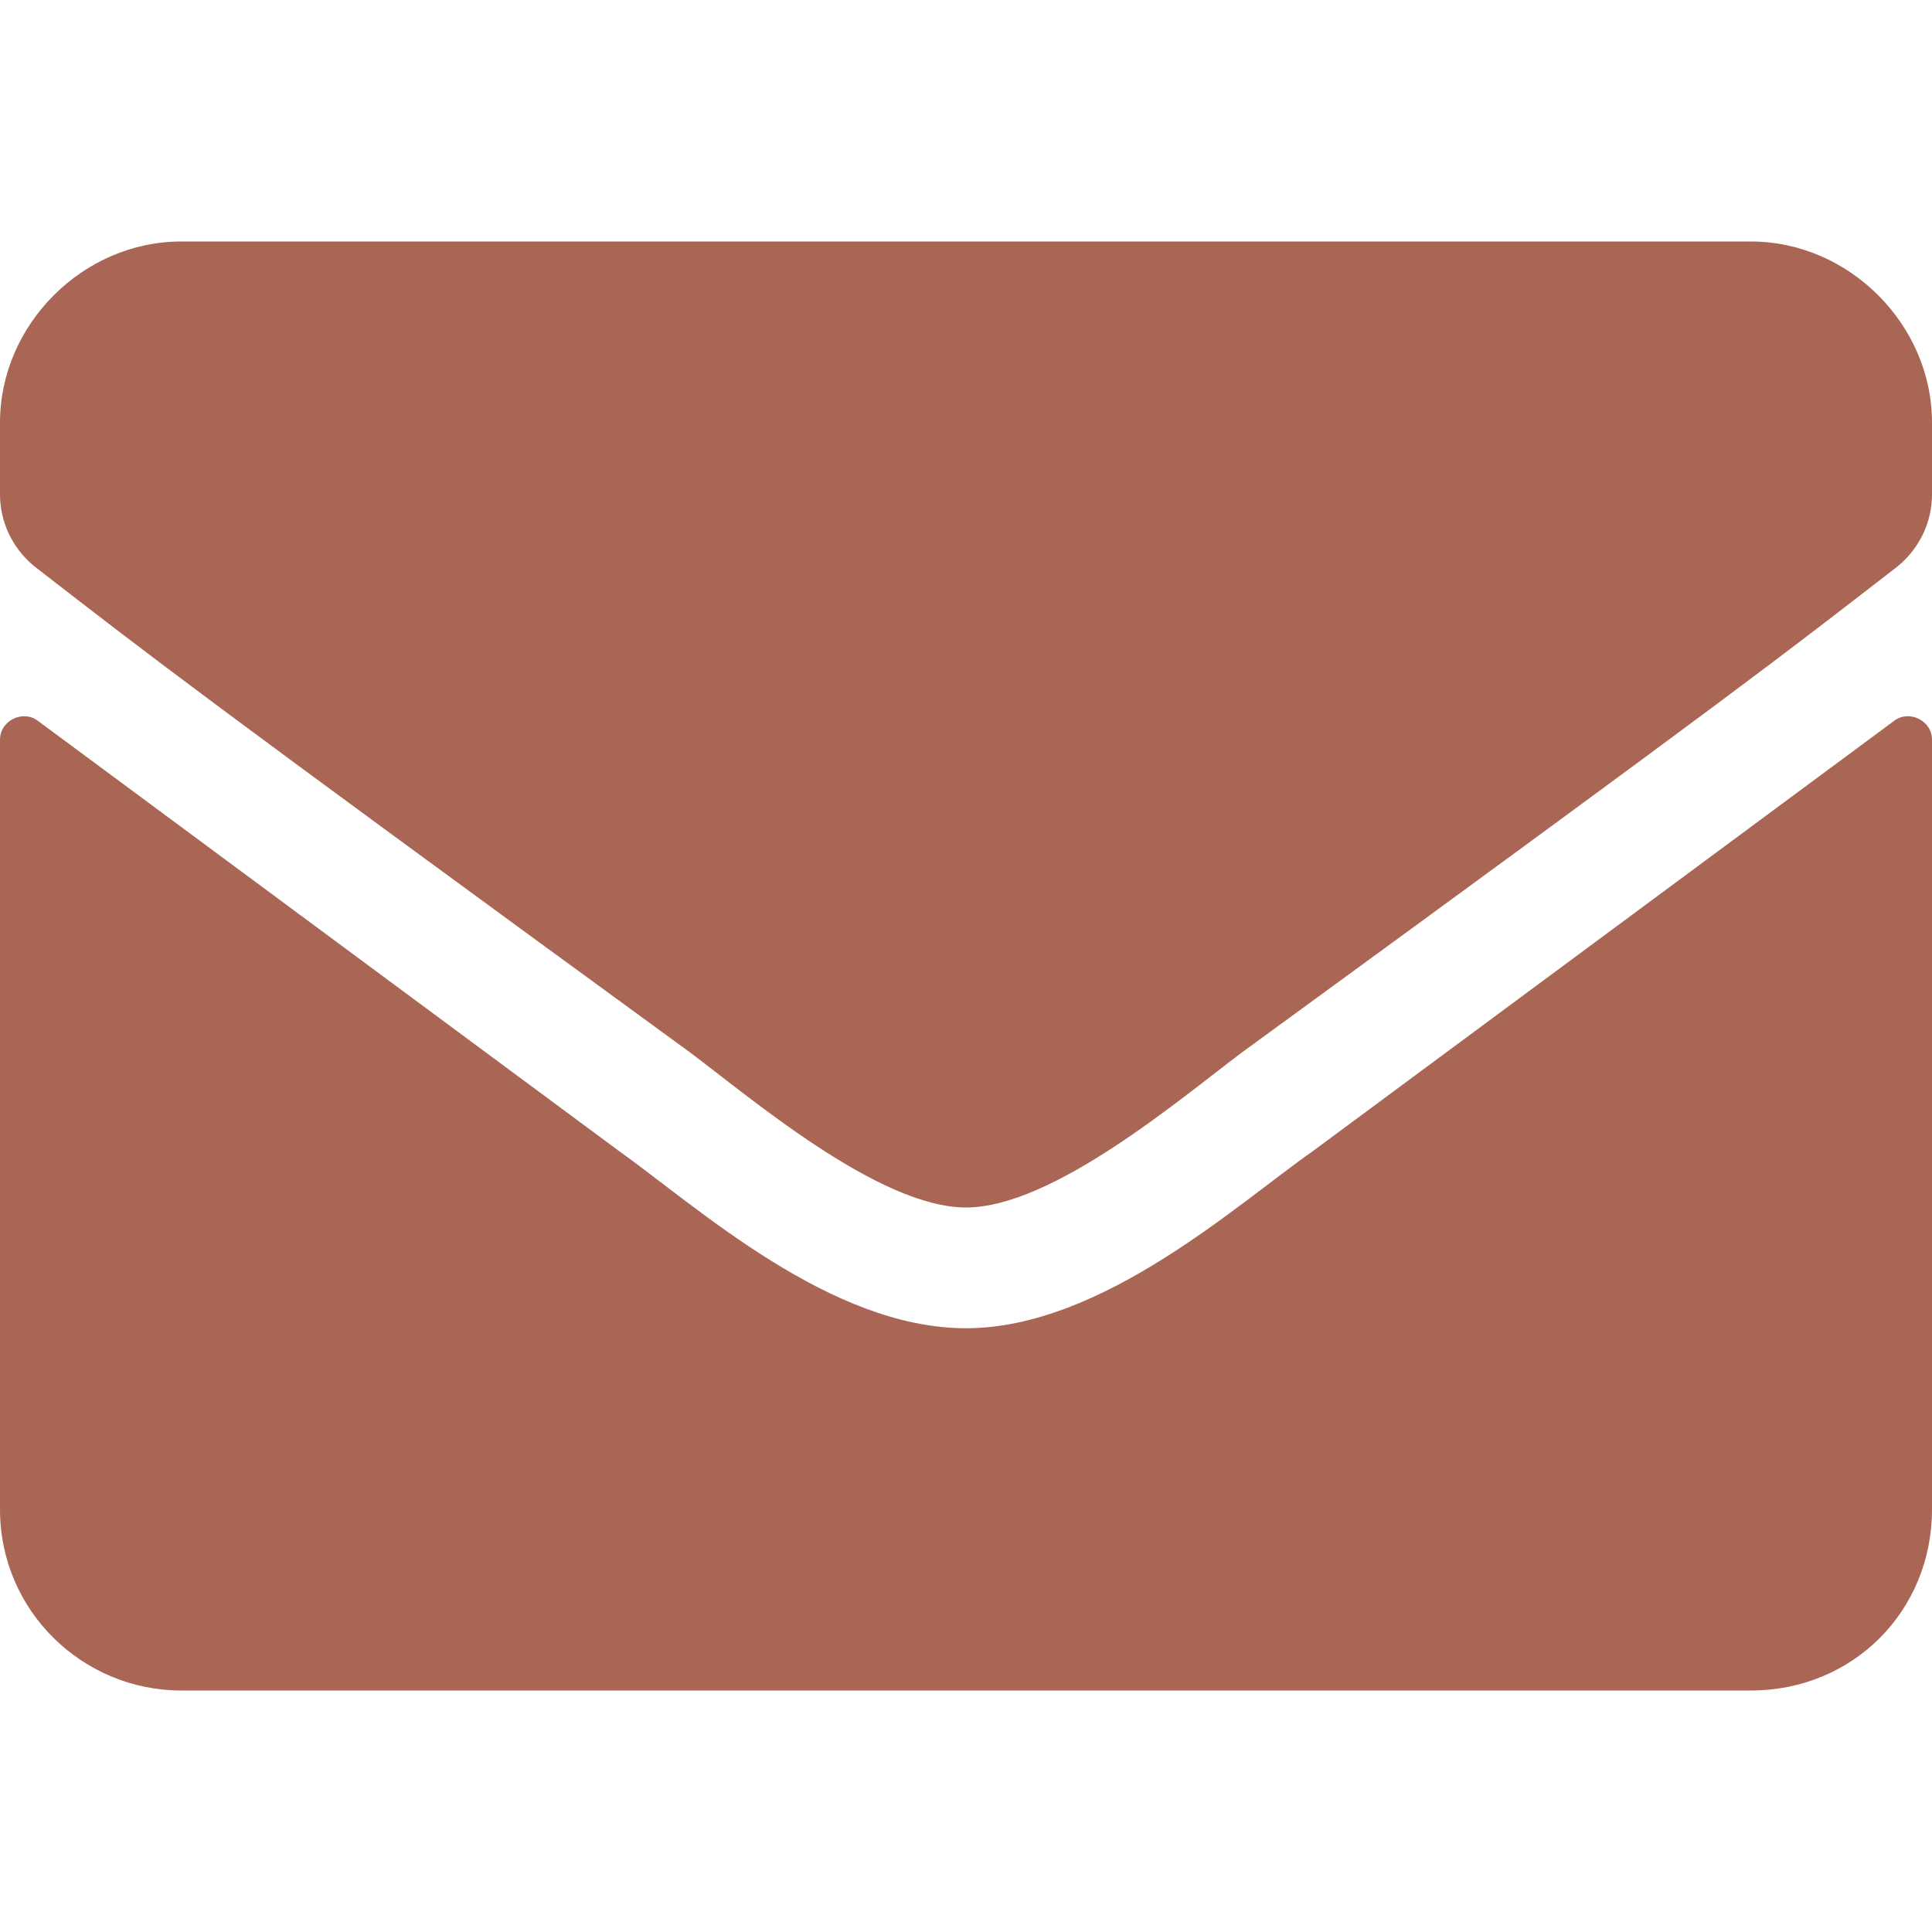
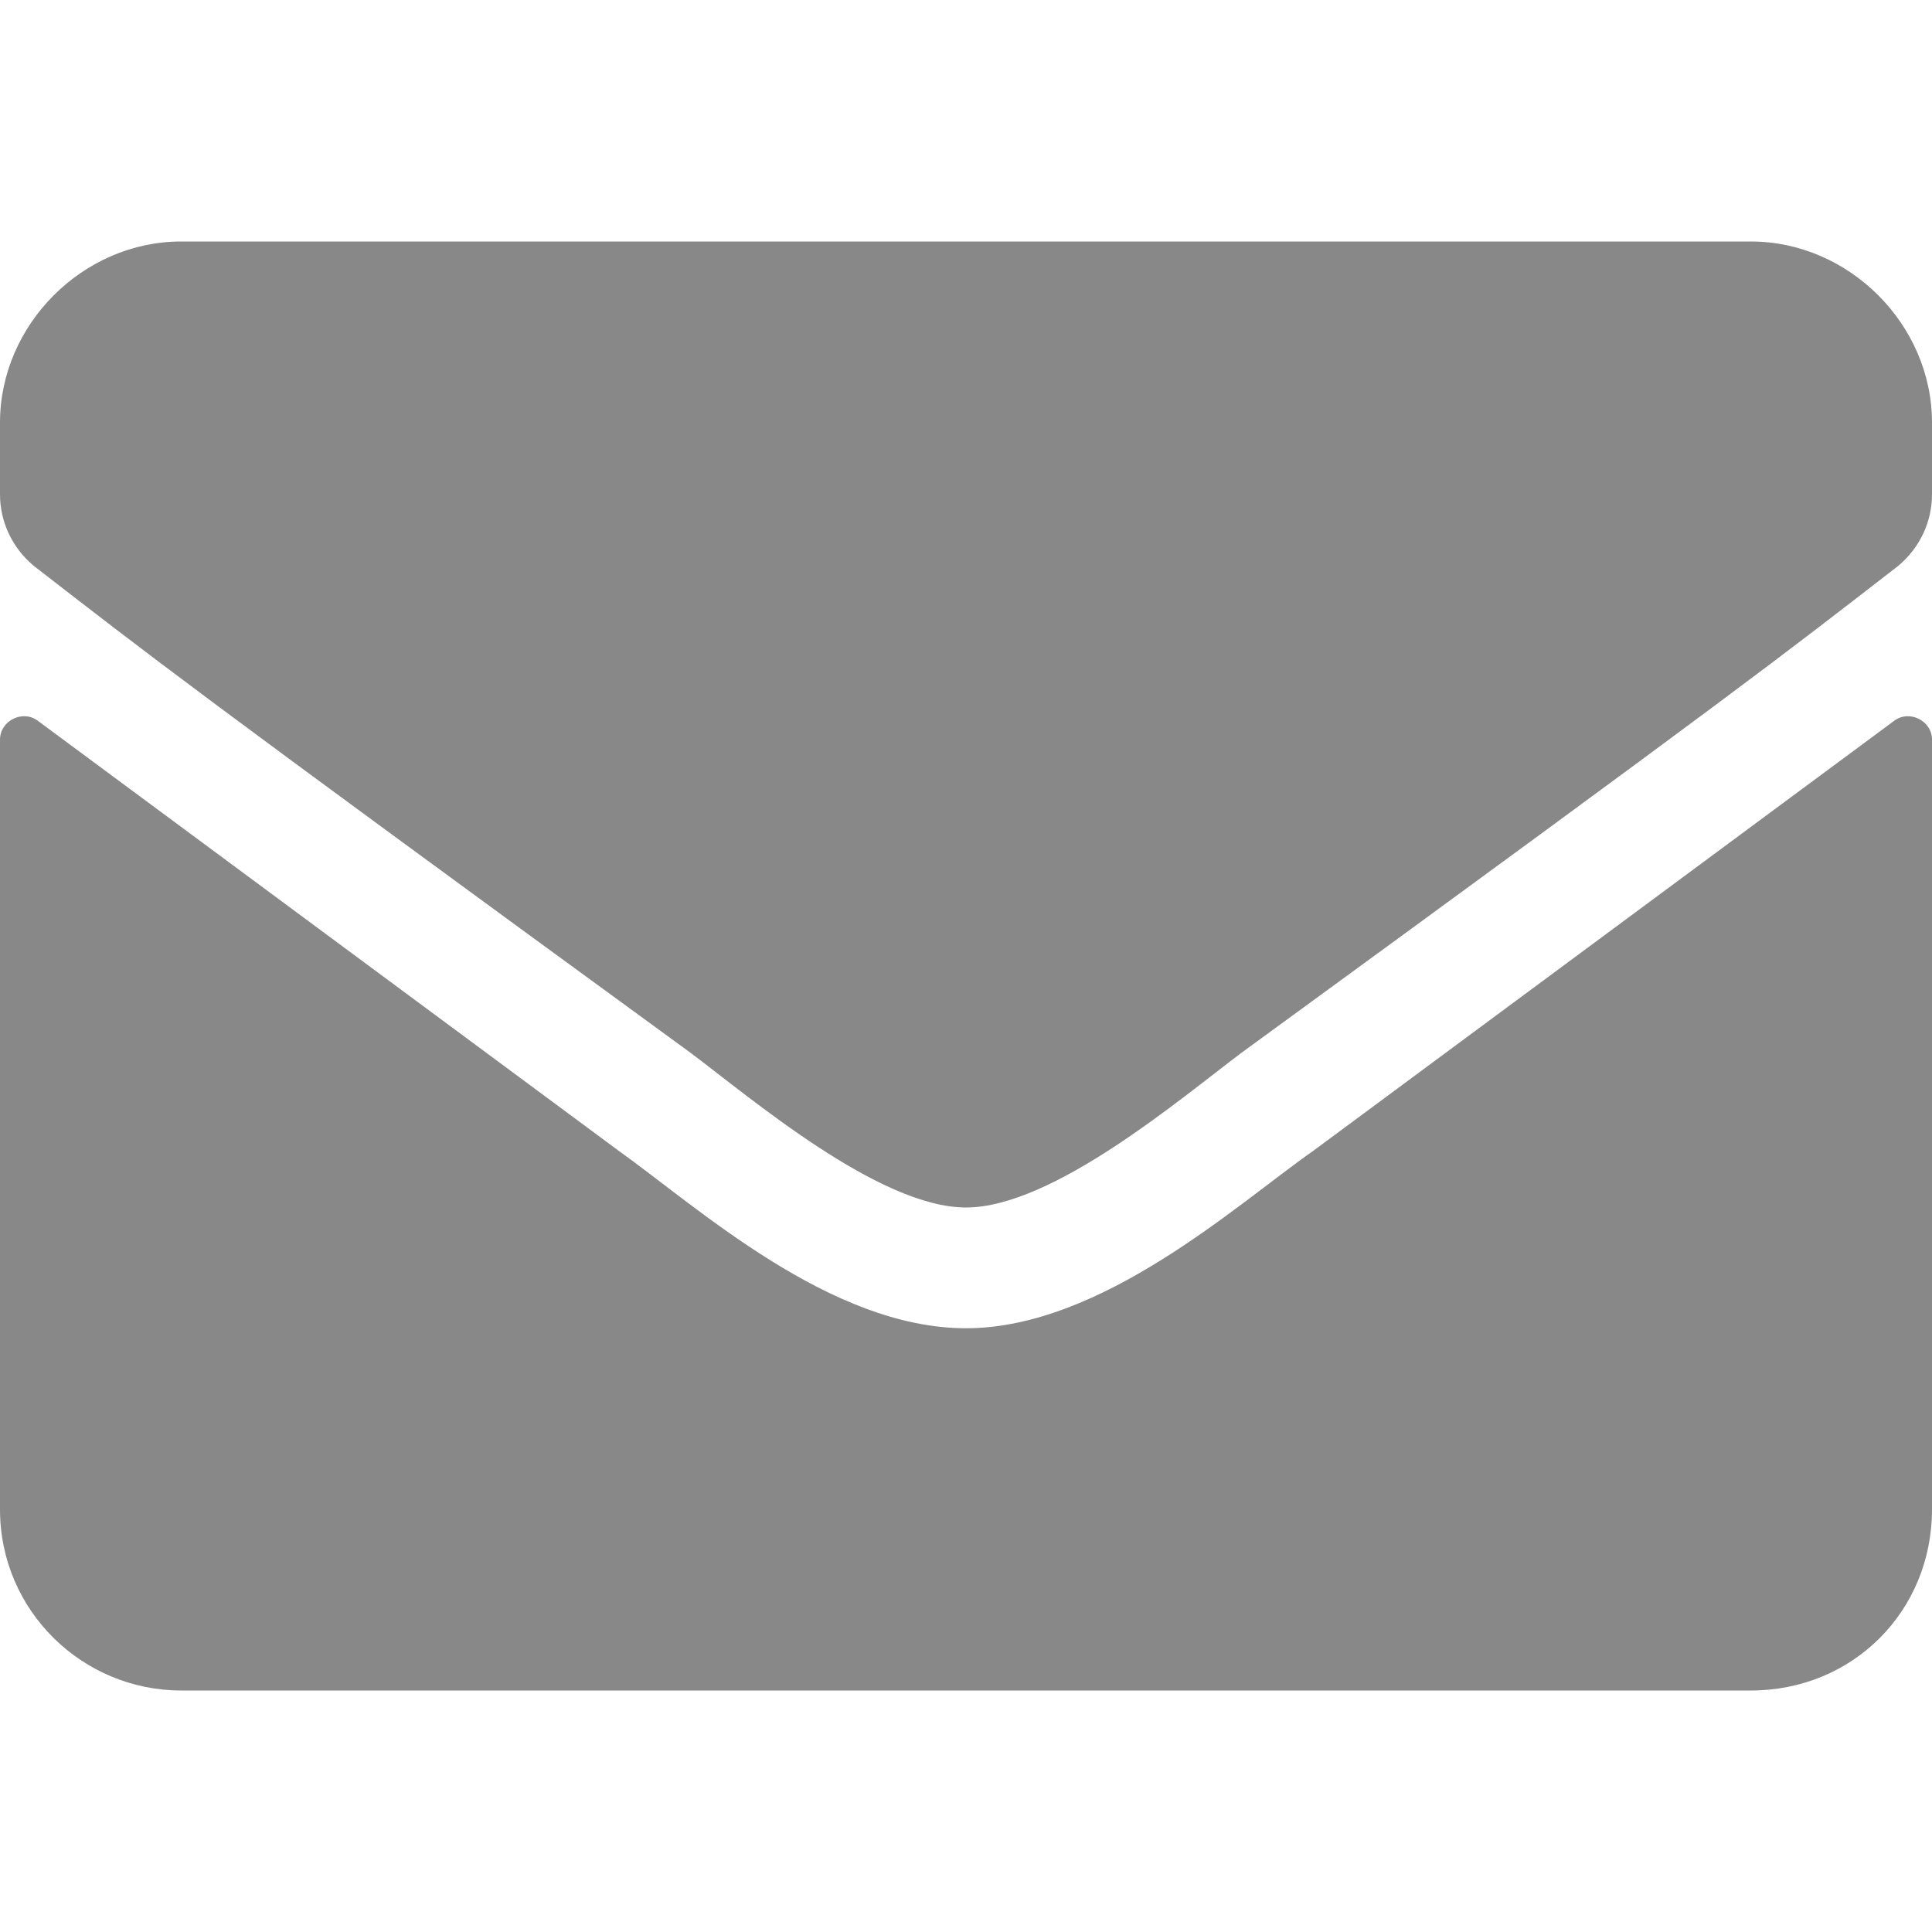
<svg xmlns="http://www.w3.org/2000/svg" viewBox="0 0 512 512">
-   <path fill="#A65" d="M502 191c4-3 10 0 10 5v204c0 27-21 48-48 48H48c-26 0-48-21-48-48V196c0-5 6-8 10-5l154 114c21 15 56 47 92 47s72-33 92-47l154-114zM256 320c23 0 57-29 73-41 133-97 143-105 174-129 6-5 9-12 9-19v-19c0-26-22-48-48-48H48C22 64 0 86 0 112v19c0 7 3 14 9 19 31 24 41 32 174 129 16 12 50 41 73 41z" />
+   <path fill="#888" d="M502 191c4-3 10 0 10 5v204c0 27-21 48-48 48H48c-26 0-48-21-48-48V196c0-5 6-8 10-5l154 114c21 15 56 47 92 47s72-33 92-47l154-114zM256 320c23 0 57-29 73-41 133-97 143-105 174-129 6-5 9-12 9-19v-19c0-26-22-48-48-48H48C22 64 0 86 0 112v19c0 7 3 14 9 19 31 24 41 32 174 129 16 12 50 41 73 41z" />
</svg>
